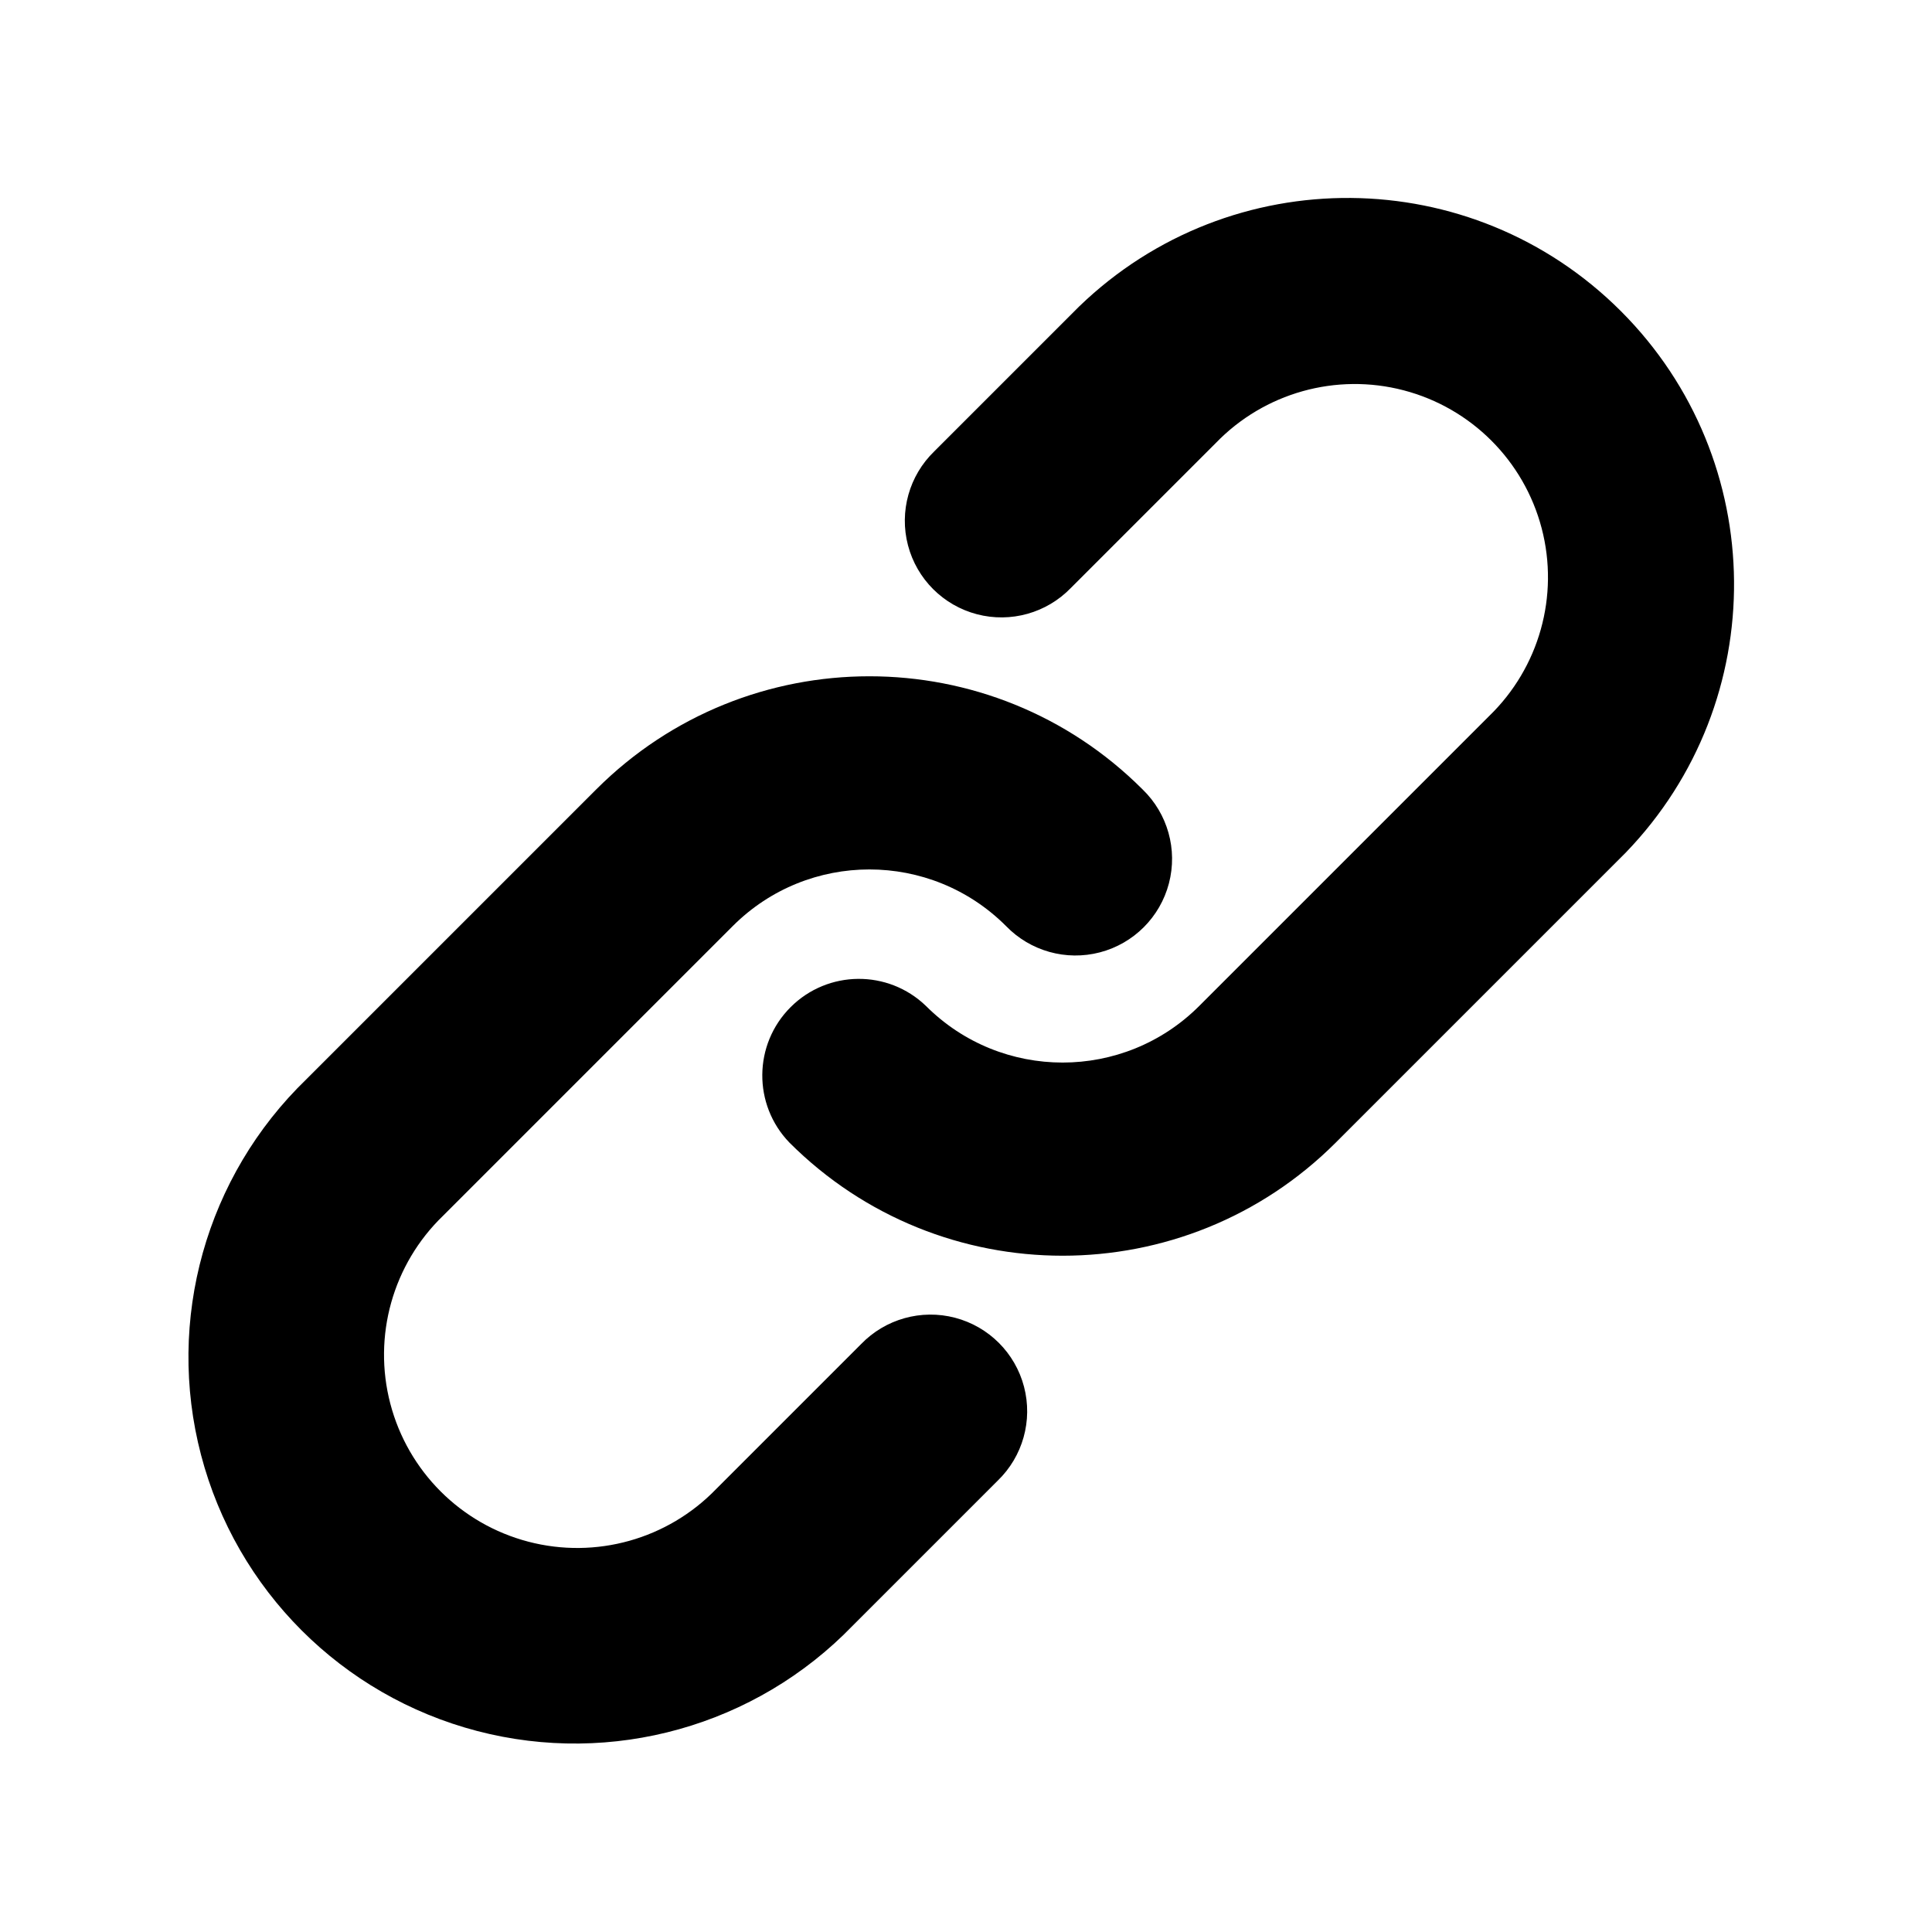
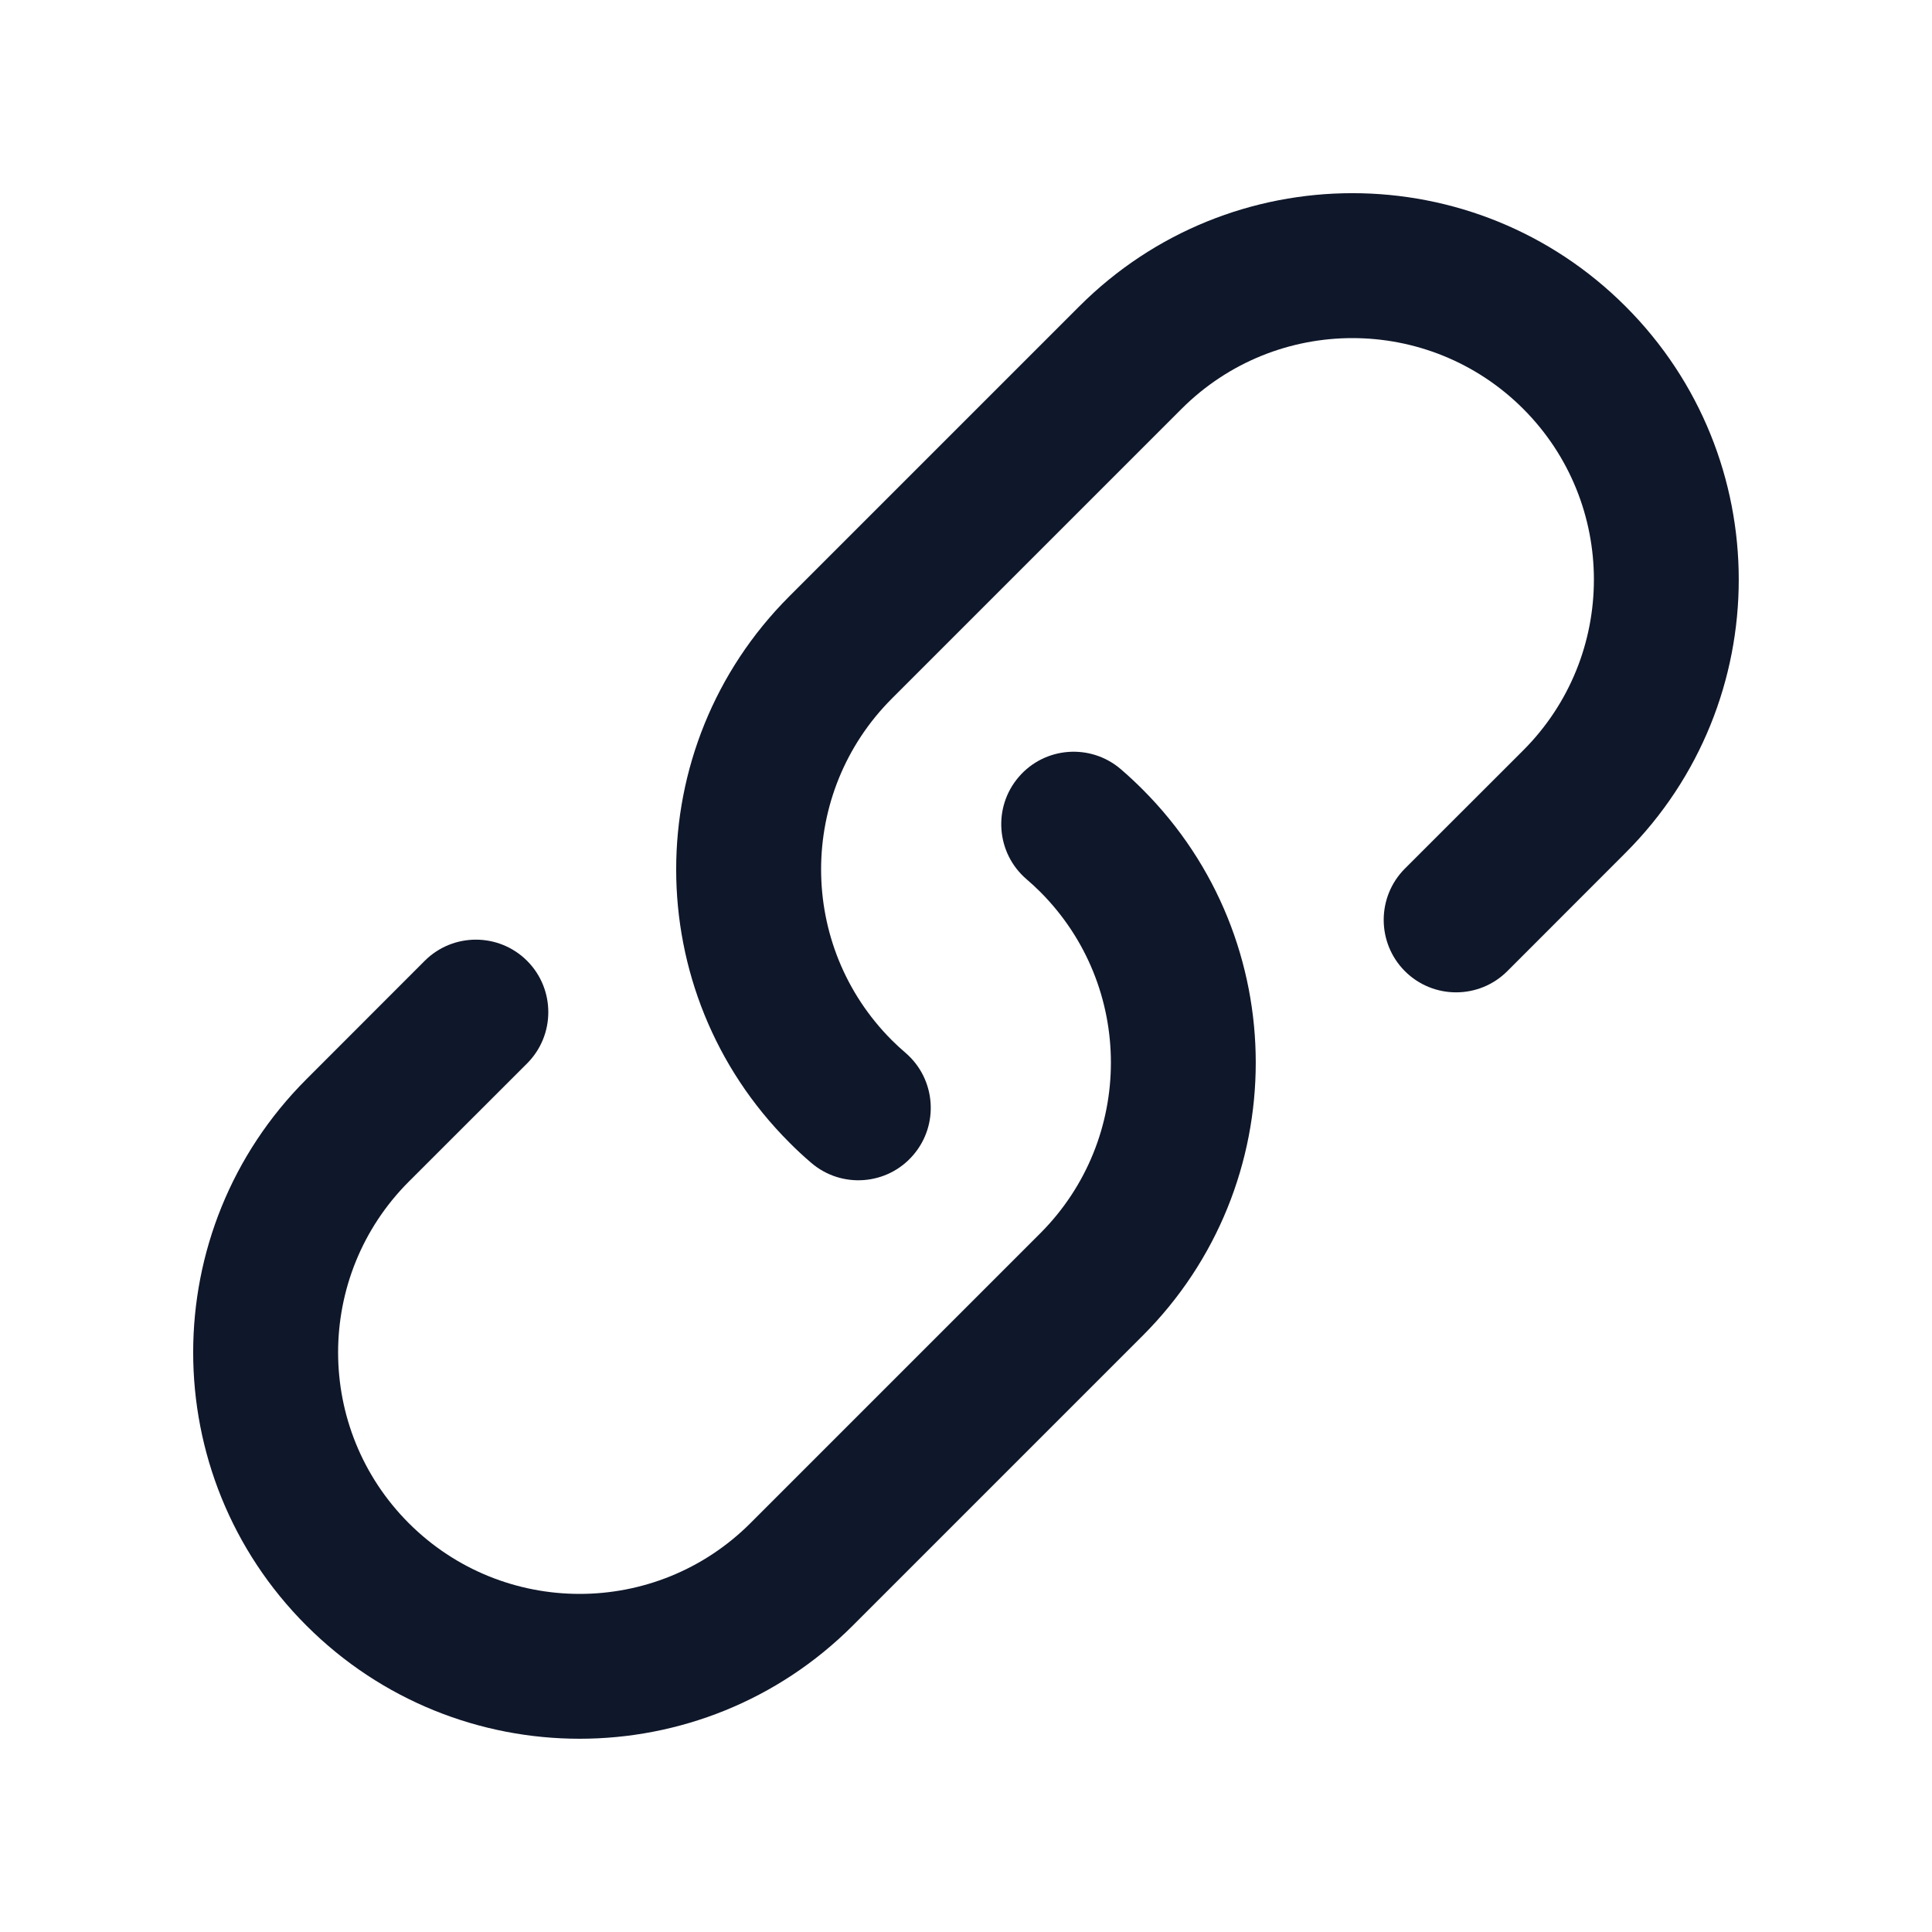
- <svg xmlns="http://www.w3.org/2000/svg" viewBox="0 0 20 20" fill="currentColor">
-   <path fill-rule="evenodd" d="M12.586 4.586a2 2 0 112.828 2.828l-3 3a2 2 0 01-2.828 0 1 1 0 00-1.414 1.414 4 4 0 005.656 0l3-3a4 4 0 00-5.656-5.656l-1.5 1.5a1 1 0 101.414 1.414l1.5-1.5zm-5 5a2 2 0 012.828 0 1 1 0 101.414-1.414 4 4 0 00-5.656 0l-3 3a4 4 0 105.656 5.656l1.5-1.5a1 1 0 10-1.414-1.414l-1.5 1.5a2 2 0 11-2.828-2.828l3-3z" clip-rule="evenodd" />
+ <svg xmlns="http://www.w3.org/2000/svg" width="20" height="20" viewBox="0 0 20 20" fill="none">
+   <path d="M12.232 4.232C13.209 3.256 14.791 3.256 15.768 4.232C16.744 5.209 16.744 6.791 15.768 7.768L14.543 8.992C14.251 9.285 14.251 9.76 14.543 10.053C14.836 10.346 15.311 10.346 15.604 10.053L16.828 8.828C18.39 7.266 18.39 4.734 16.828 3.172C15.266 1.609 12.734 1.609 11.172 3.172L8.172 6.172C6.609 7.734 6.609 10.266 8.172 11.828C8.244 11.901 8.32 11.971 8.397 12.037C8.711 12.307 9.185 12.271 9.454 11.957C9.724 11.643 9.688 11.169 9.374 10.899C9.326 10.858 9.278 10.814 9.232 10.768C8.256 9.791 8.256 8.209 9.232 7.232L12.232 4.232Z" fill="#0F172A" />
+   <path d="M11.603 7.963C11.289 7.693 10.815 7.729 10.546 8.043C10.276 8.357 10.312 8.831 10.626 9.101C10.674 9.142 10.722 9.186 10.768 9.232C11.744 10.209 11.744 11.791 10.768 12.768L7.768 15.768C6.791 16.744 5.209 16.744 4.232 15.768C3.256 14.791 3.256 13.209 4.232 12.232L5.457 11.008C5.749 10.715 5.749 10.24 5.457 9.947C5.164 9.654 4.689 9.654 4.396 9.947L3.172 11.172C1.609 12.734 1.609 15.266 3.172 16.828C4.734 18.39 7.266 18.39 8.828 16.828L11.828 13.828C13.39 12.266 13.39 9.734 11.828 8.172C11.755 8.099 11.68 8.029 11.603 7.963Z" fill="#0F172A" />
</svg>
